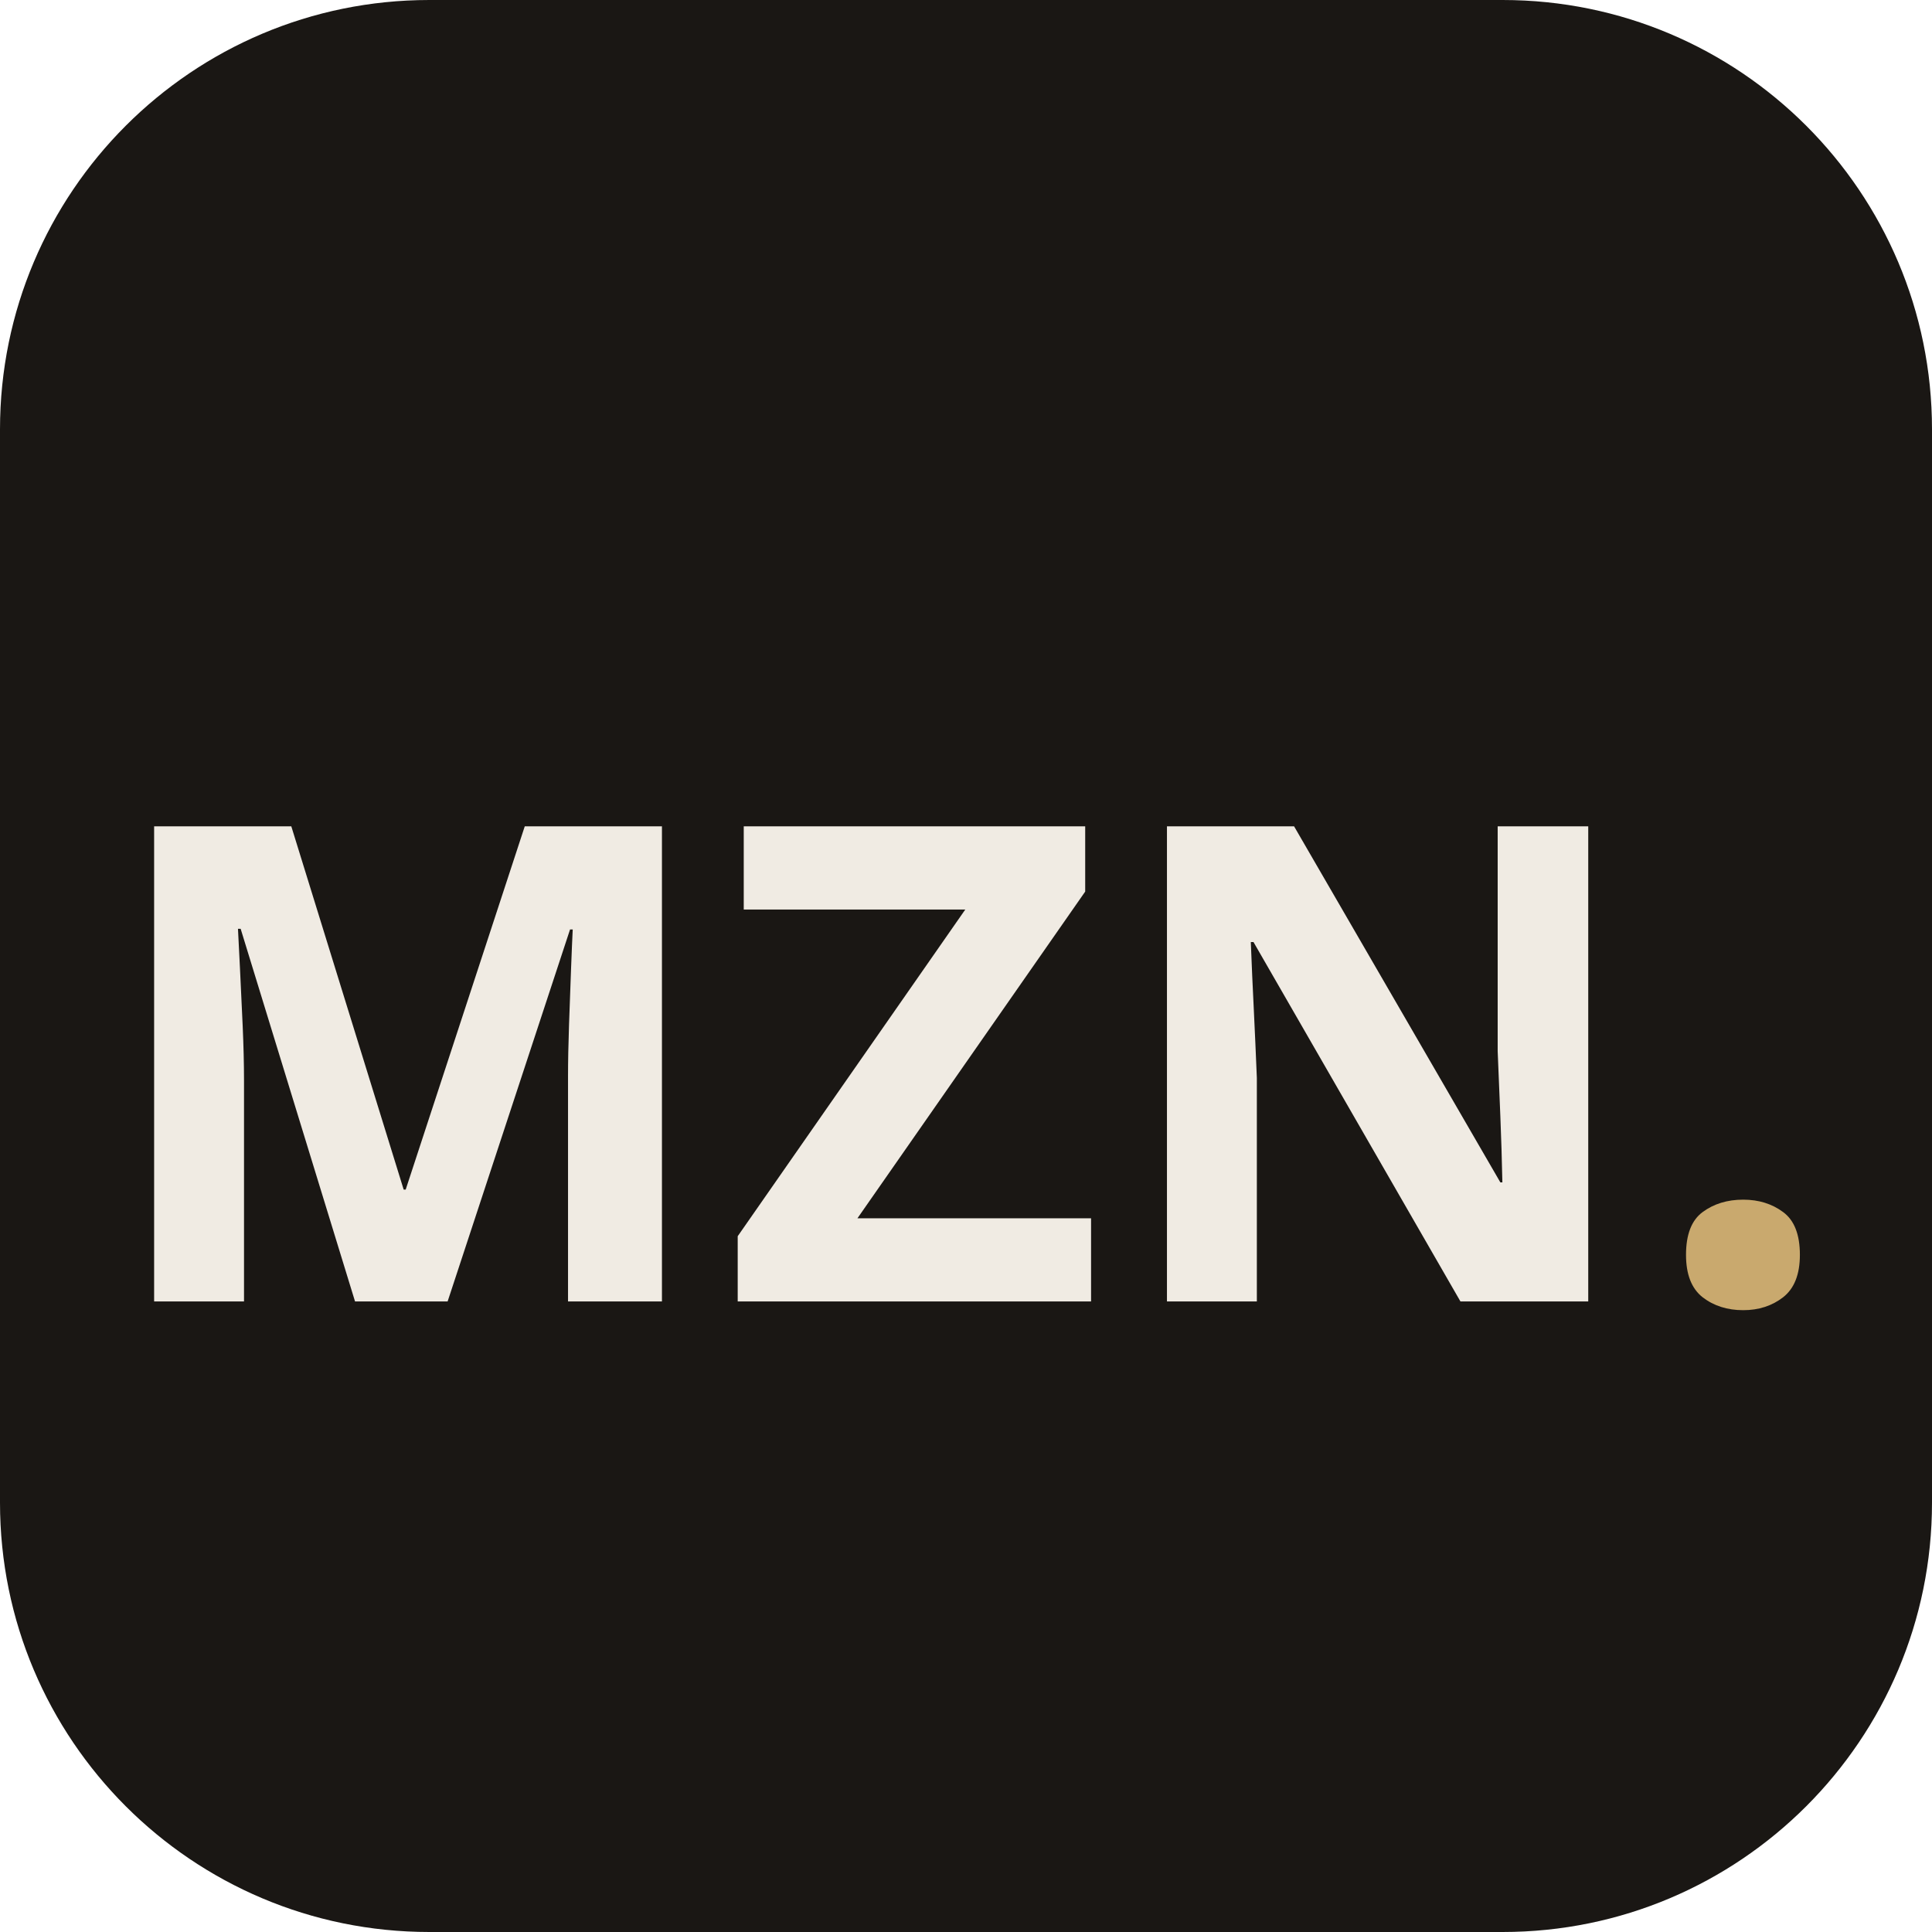
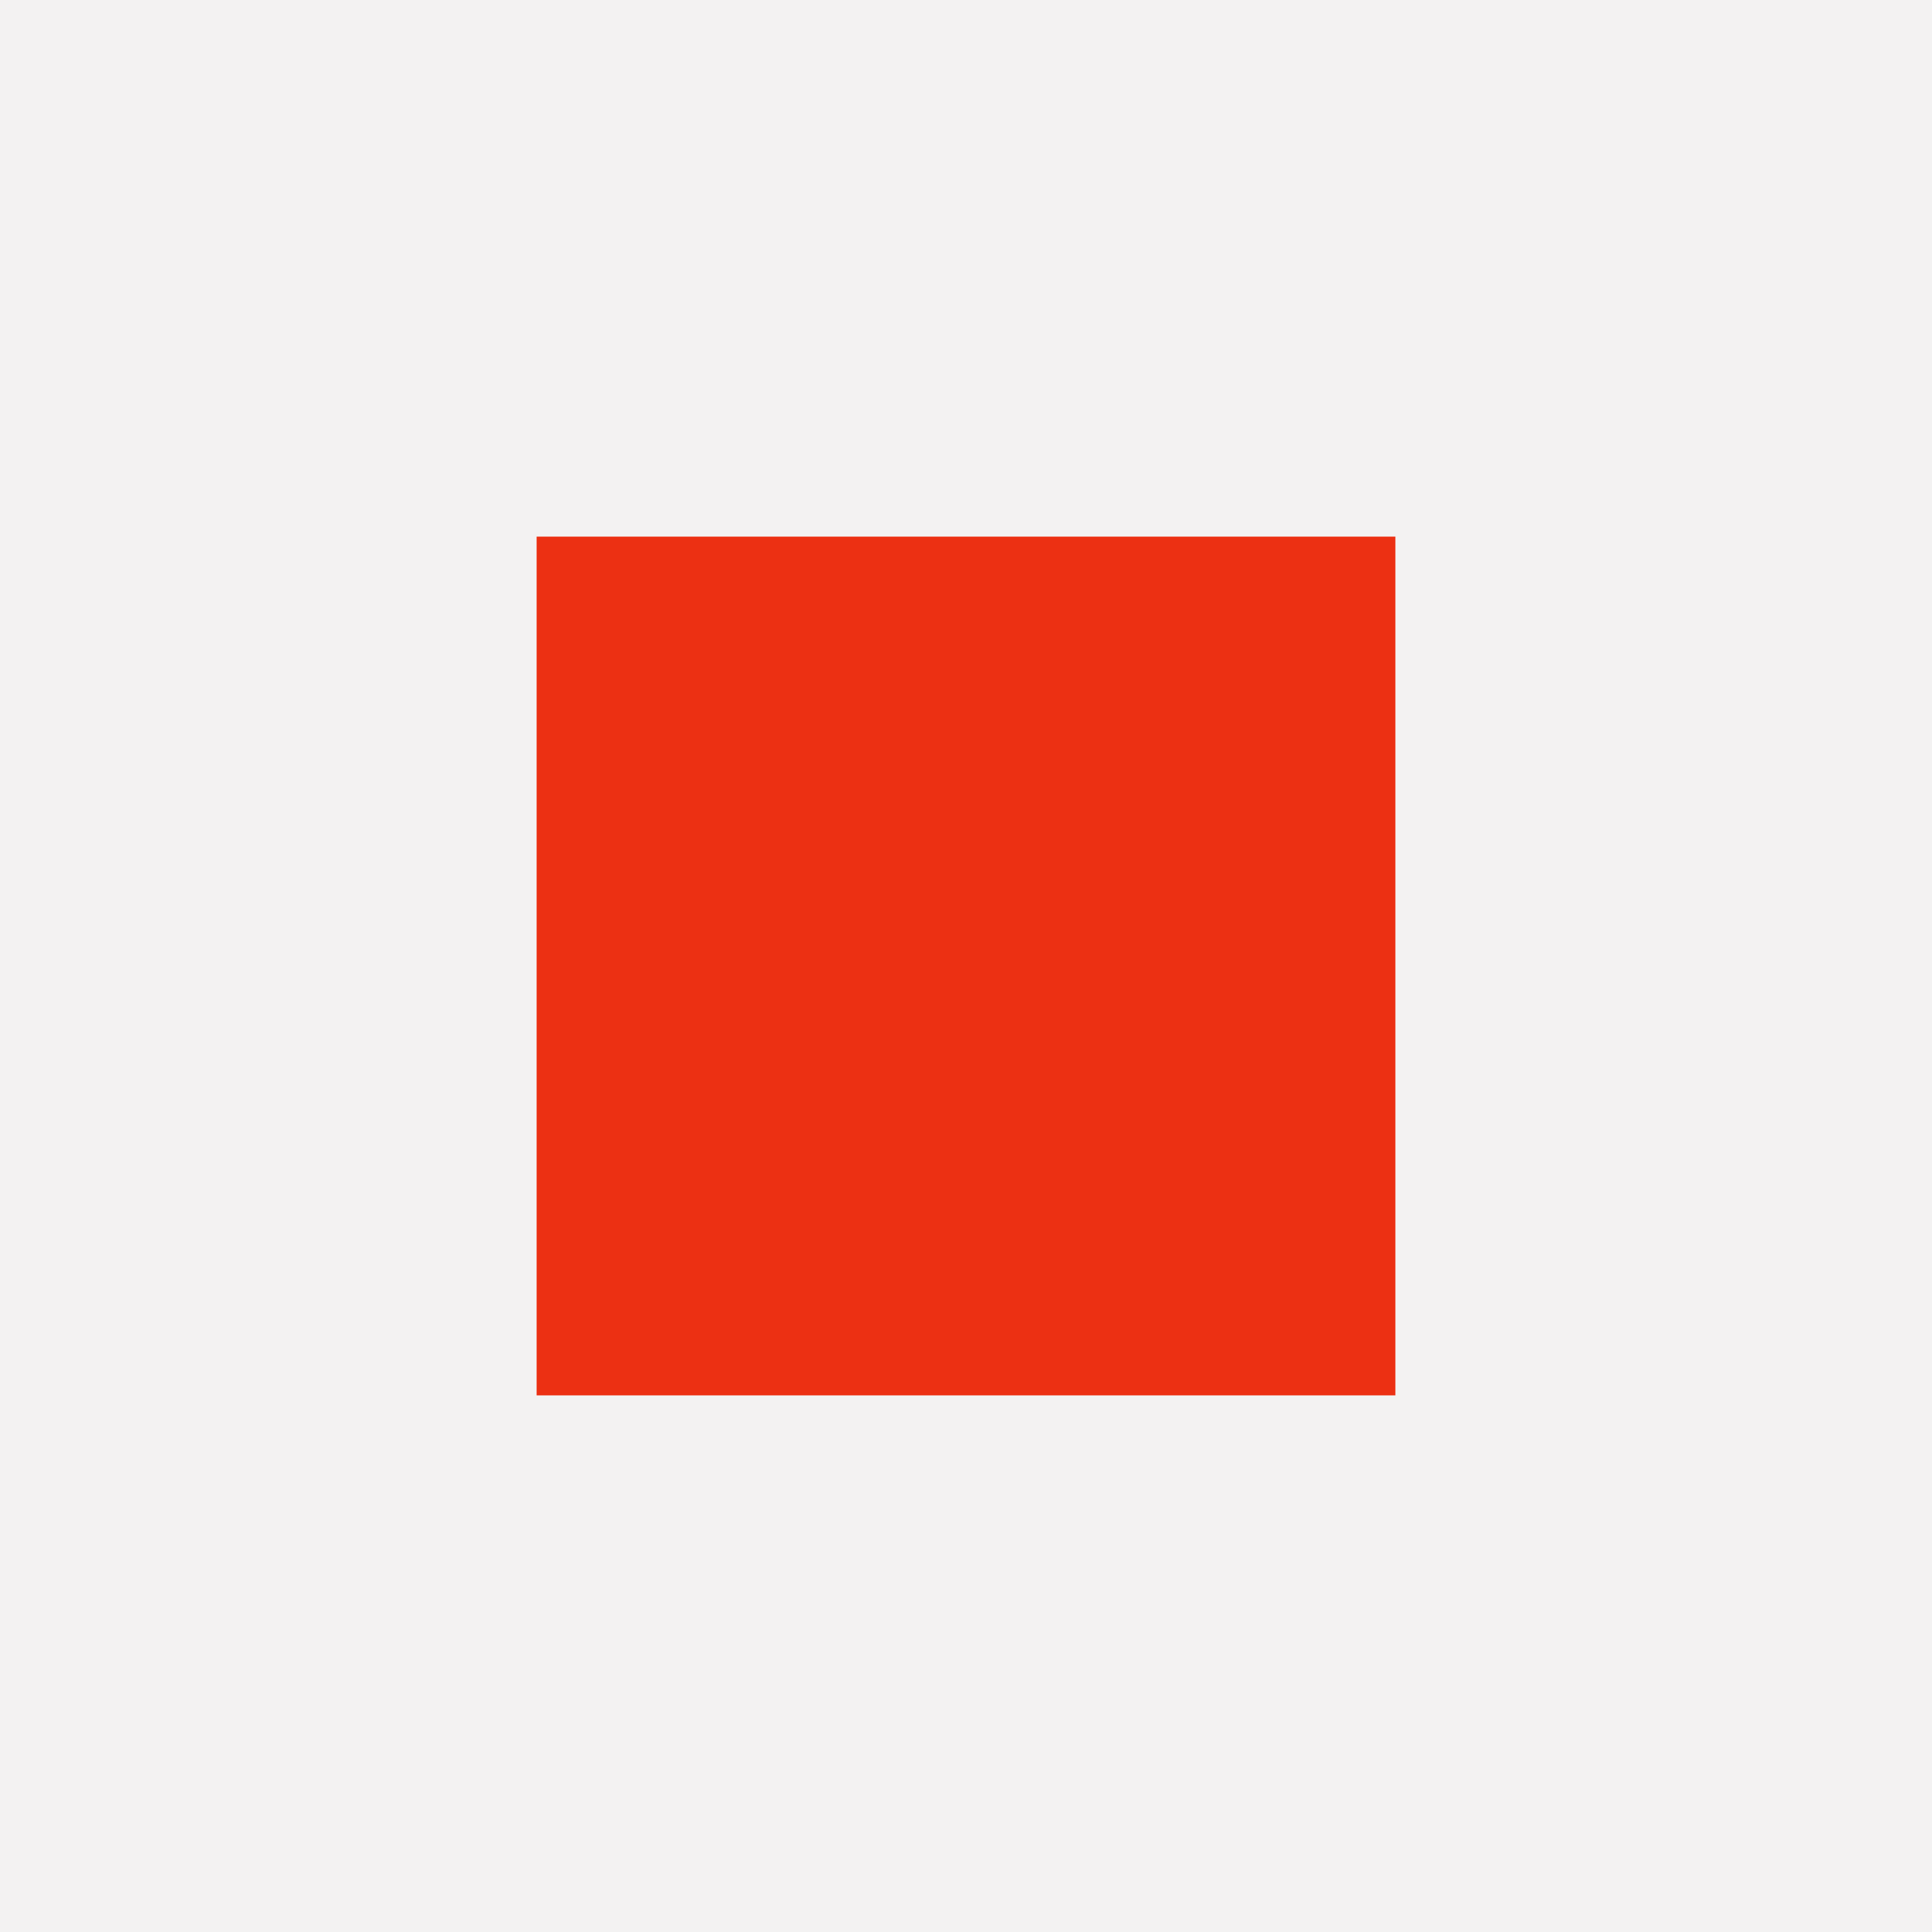
<svg xmlns="http://www.w3.org/2000/svg" width="180" height="180" viewBox="0 0 180 180">
-   <rect width="180" height="180" rx="40" fill="#1a1714" />
-   <text x="50%" y="54%" dominant-baseline="central" text-anchor="middle" font-family="system-ui, sans-serif" font-weight="700" font-size="62" fill="#f0ebe3">MZN<tspan fill="#c9a96e">.</tspan>
-   </text>
+   <rect width="180" height="180" fill="#f3f2f2" />
+   <rect x="50" y="50" width="80" height="80" fill="#ec3013" />
</svg>
